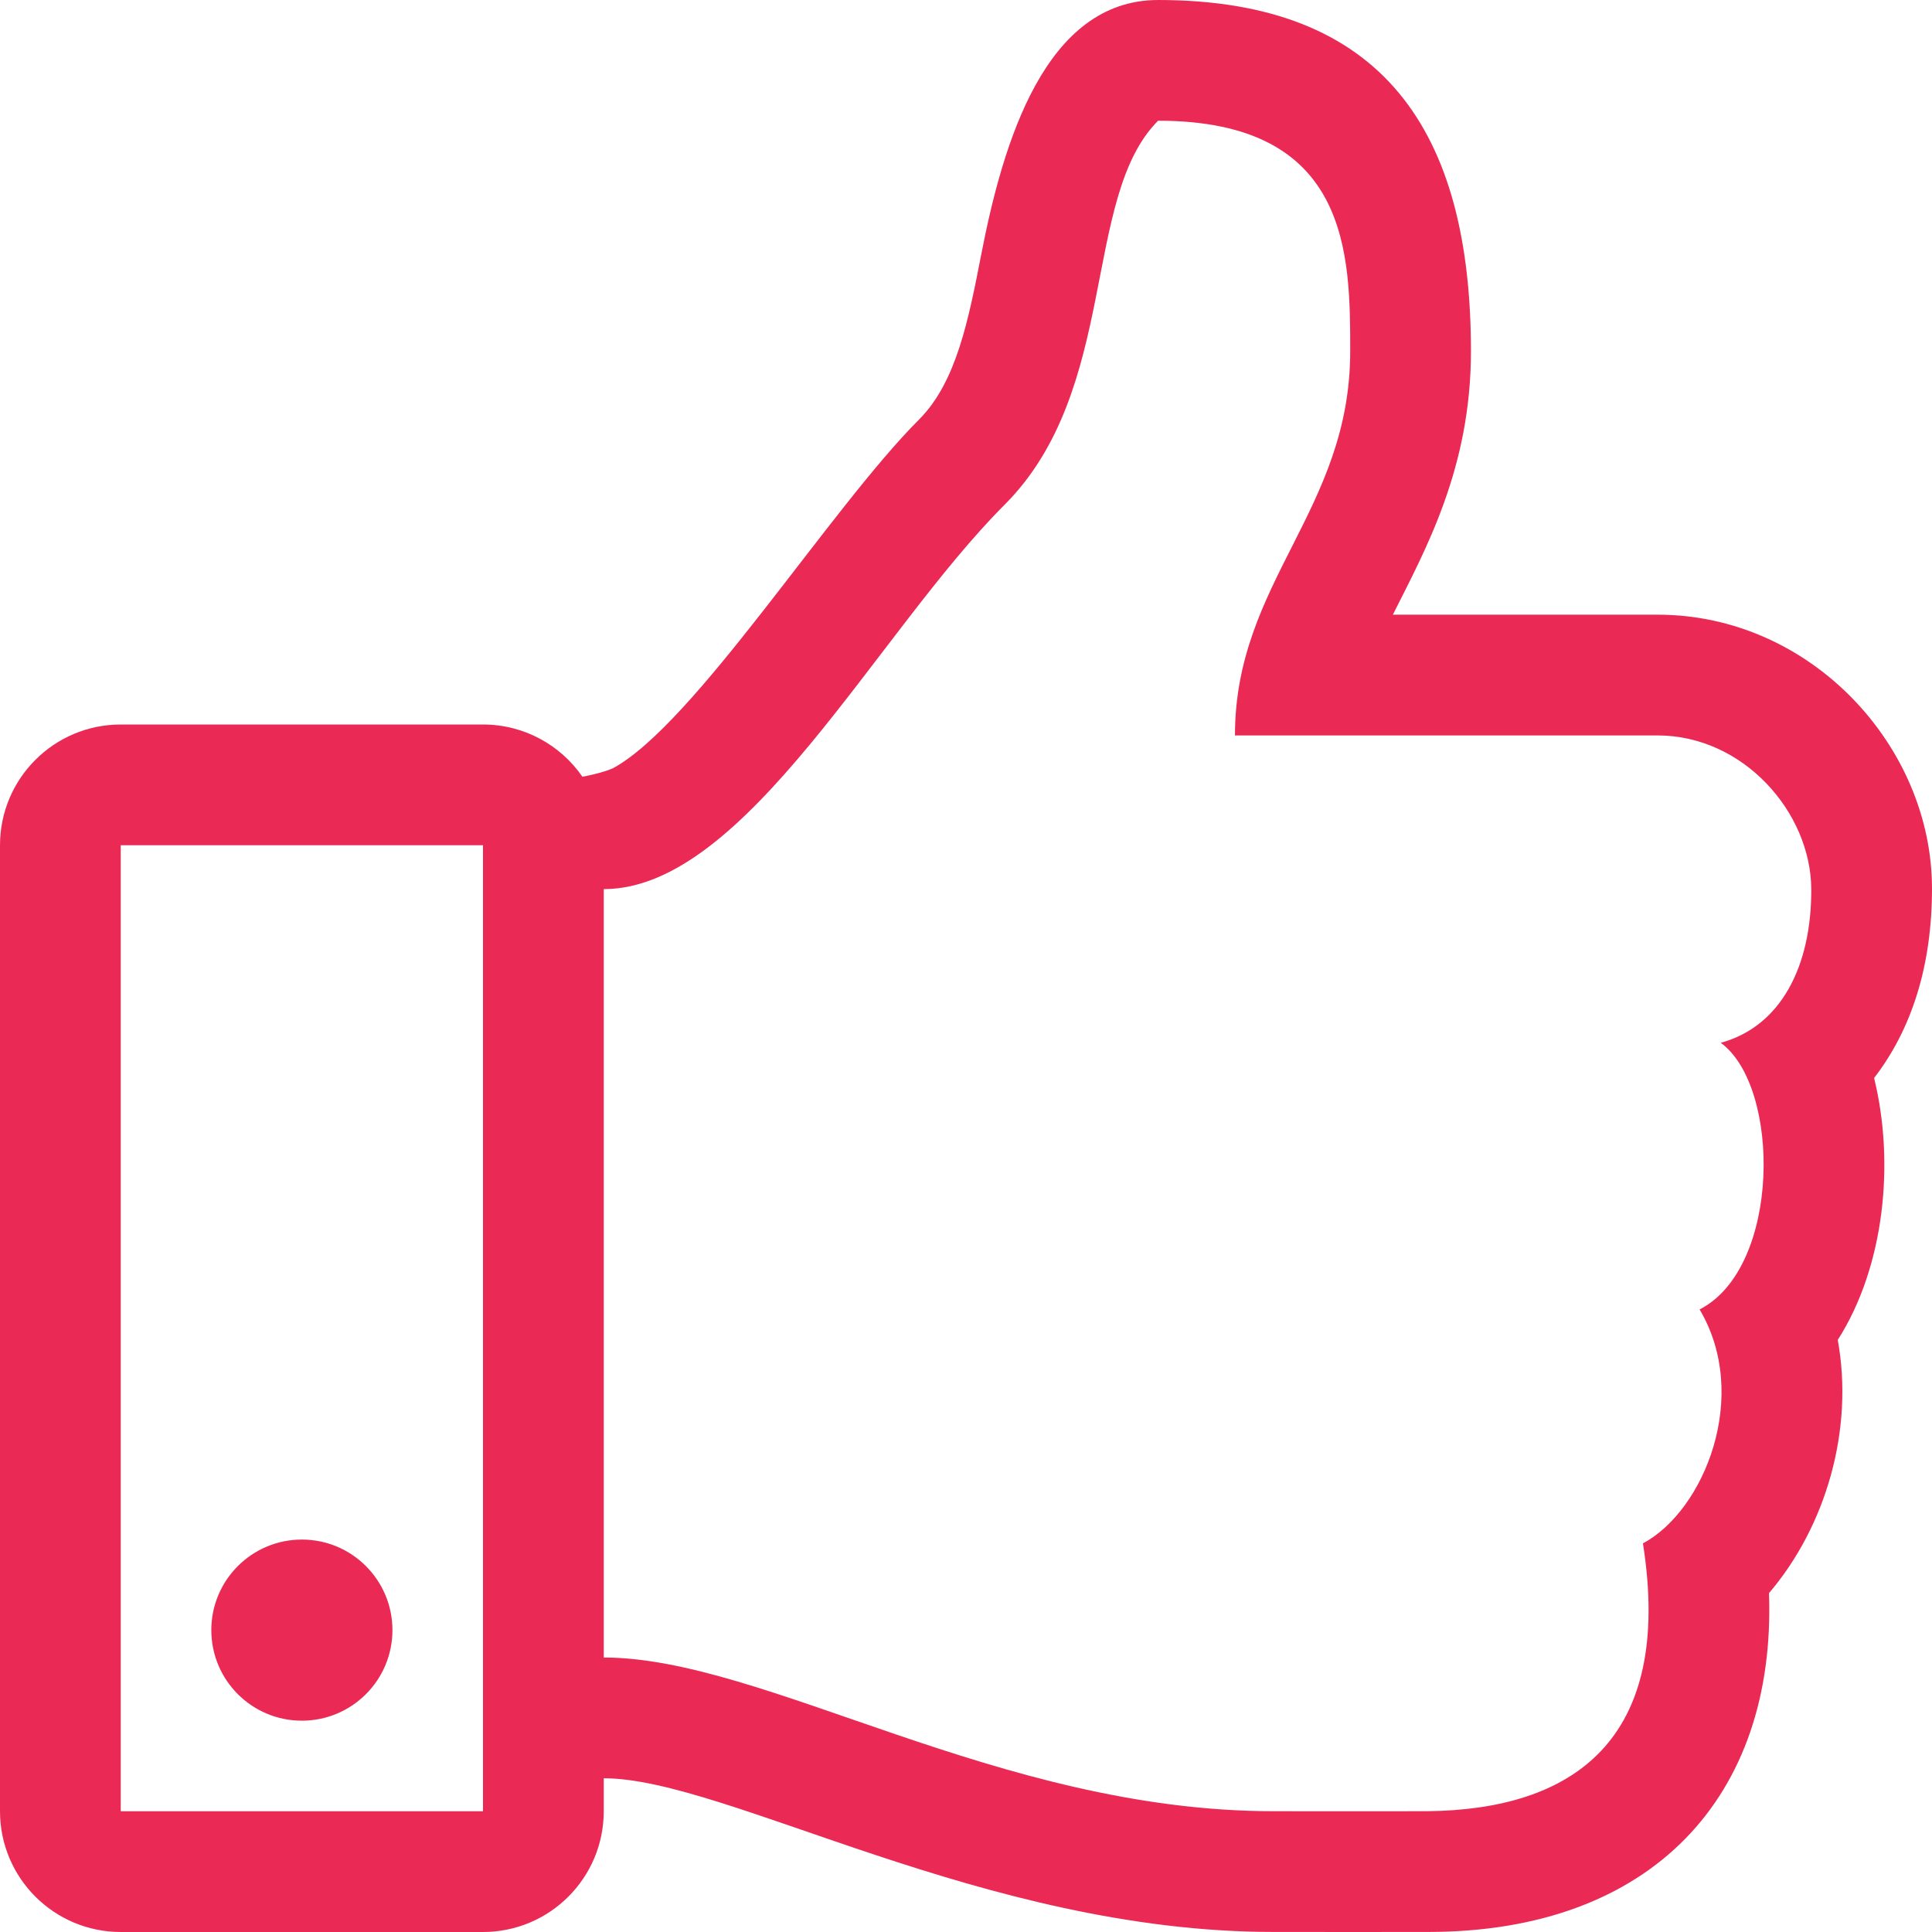
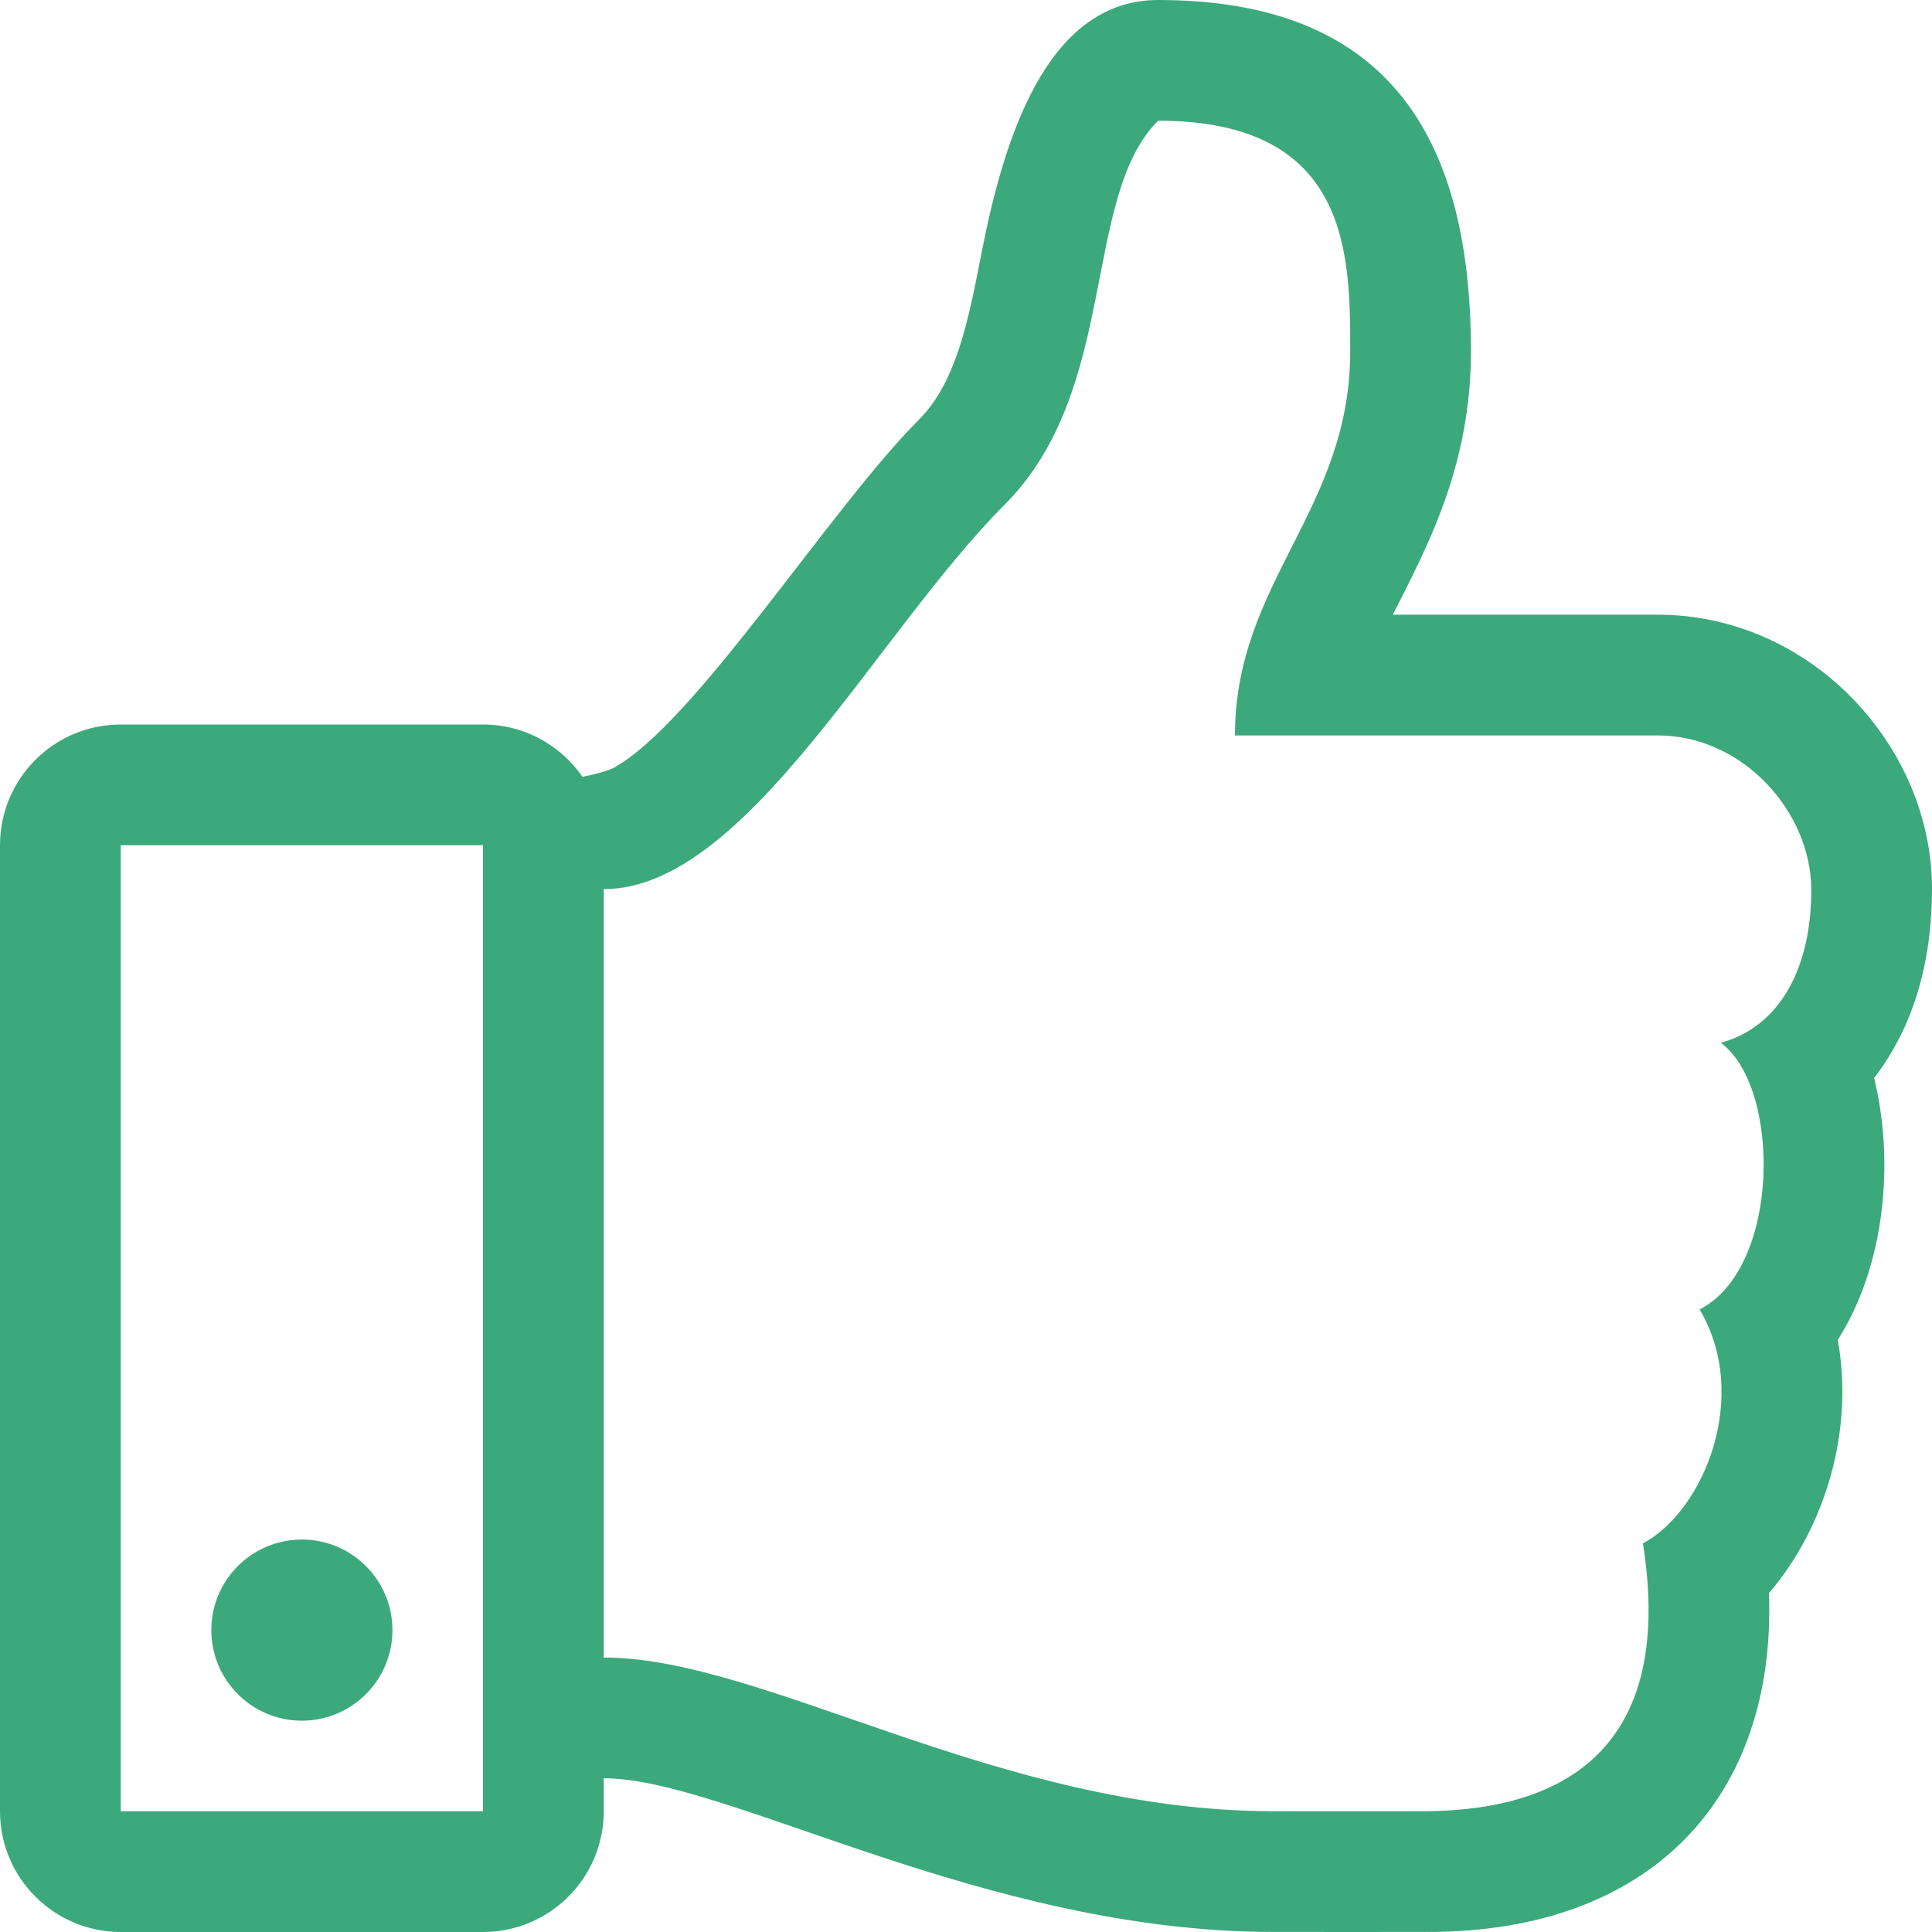
<svg xmlns="http://www.w3.org/2000/svg" aria-hidden="true" focusable="false" data-prefix="fal" data-icon="thumbs-up" role="img" viewBox="0 0 512 512" class="svg-inline--fa fa-thumbs-up fa-w-16 fa-2x">
-   <path fill="currentColor" d="M496.656 285.683C506.583 272.809 512 256 512 235.468c-.001-37.674-32.073-72.571-72.727-72.571h-70.15c8.72-17.368 20.695-38.911 20.695-69.817C389.819 34.672 366.518 0 306.91 0c-29.995 0-41.126 37.918-46.829 67.228-3.407 17.511-6.626 34.052-16.525 43.951C219.986 134.75 184 192 162.382 203.625c-2.189.922-4.986 1.648-8.032 2.223C148.577 197.484 138.931 192 128 192H32c-17.673 0-32 14.327-32 32v256c0 17.673 14.327 32 32 32h96c17.673 0 32-14.327 32-32v-8.74c32.495 0 100.687 40.747 177.455 40.726 5.505.003 37.65.03 41.013 0 59.282.014 92.255-35.887 90.335-89.793 15.127-17.727 22.539-43.337 18.225-67.105 12.456-19.526 15.126-47.07 9.628-69.405zM32 480V224h96v256H32zm424.017-203.648C472 288 472 336 450.41 347.017c13.522 22.76 1.352 53.216-15.015 61.996 8.293 52.54-18.961 70.606-57.212 70.974-3.312.03-37.247 0-40.727 0-72.929 0-134.742-40.727-177.455-40.727V235.625c37.708 0 72.305-67.939 106.183-101.818 30.545-30.545 20.363-81.454 40.727-101.817 50.909 0 50.909 35.517 50.909 61.091 0 42.189-30.545 61.09-30.545 101.817h111.999c22.73 0 40.627 20.364 40.727 40.727.099 20.363-8.001 36.375-23.984 40.727zM104 432c0 13.255-10.745 24-24 24s-24-10.745-24-24 10.745-24 24-24 24 10.745 24 24z" class="" style="color:#ea2a55;" />
+   <path fill="currentColor" d="M496.656 285.683C506.583 272.809 512 256 512 235.468c-.001-37.674-32.073-72.571-72.727-72.571h-70.15c8.72-17.368 20.695-38.911 20.695-69.817C389.819 34.672 366.518 0 306.91 0c-29.995 0-41.126 37.918-46.829 67.228-3.407 17.511-6.626 34.052-16.525 43.951C219.986 134.75 184 192 162.382 203.625c-2.189.922-4.986 1.648-8.032 2.223C148.577 197.484 138.931 192 128 192H32c-17.673 0-32 14.327-32 32v256c0 17.673 14.327 32 32 32h96c17.673 0 32-14.327 32-32v-8.74c32.495 0 100.687 40.747 177.455 40.726 5.505.003 37.65.03 41.013 0 59.282.014 92.255-35.887 90.335-89.793 15.127-17.727 22.539-43.337 18.225-67.105 12.456-19.526 15.126-47.07 9.628-69.405zM32 480V224h96v256H32zm424.017-203.648C472 288 472 336 450.41 347.017c13.522 22.76 1.352 53.216-15.015 61.996 8.293 52.54-18.961 70.606-57.212 70.974-3.312.03-37.247 0-40.727 0-72.929 0-134.742-40.727-177.455-40.727V235.625c37.708 0 72.305-67.939 106.183-101.818 30.545-30.545 20.363-81.454 40.727-101.817 50.909 0 50.909 35.517 50.909 61.091 0 42.189-30.545 61.09-30.545 101.817h111.999c22.73 0 40.627 20.364 40.727 40.727.099 20.363-8.001 36.375-23.984 40.727zM104 432c0 13.255-10.745 24-24 24s-24-10.745-24-24 10.745-24 24-24 24 10.745 24 24z" class="" style="color:#3ca97c;" />
</svg>
